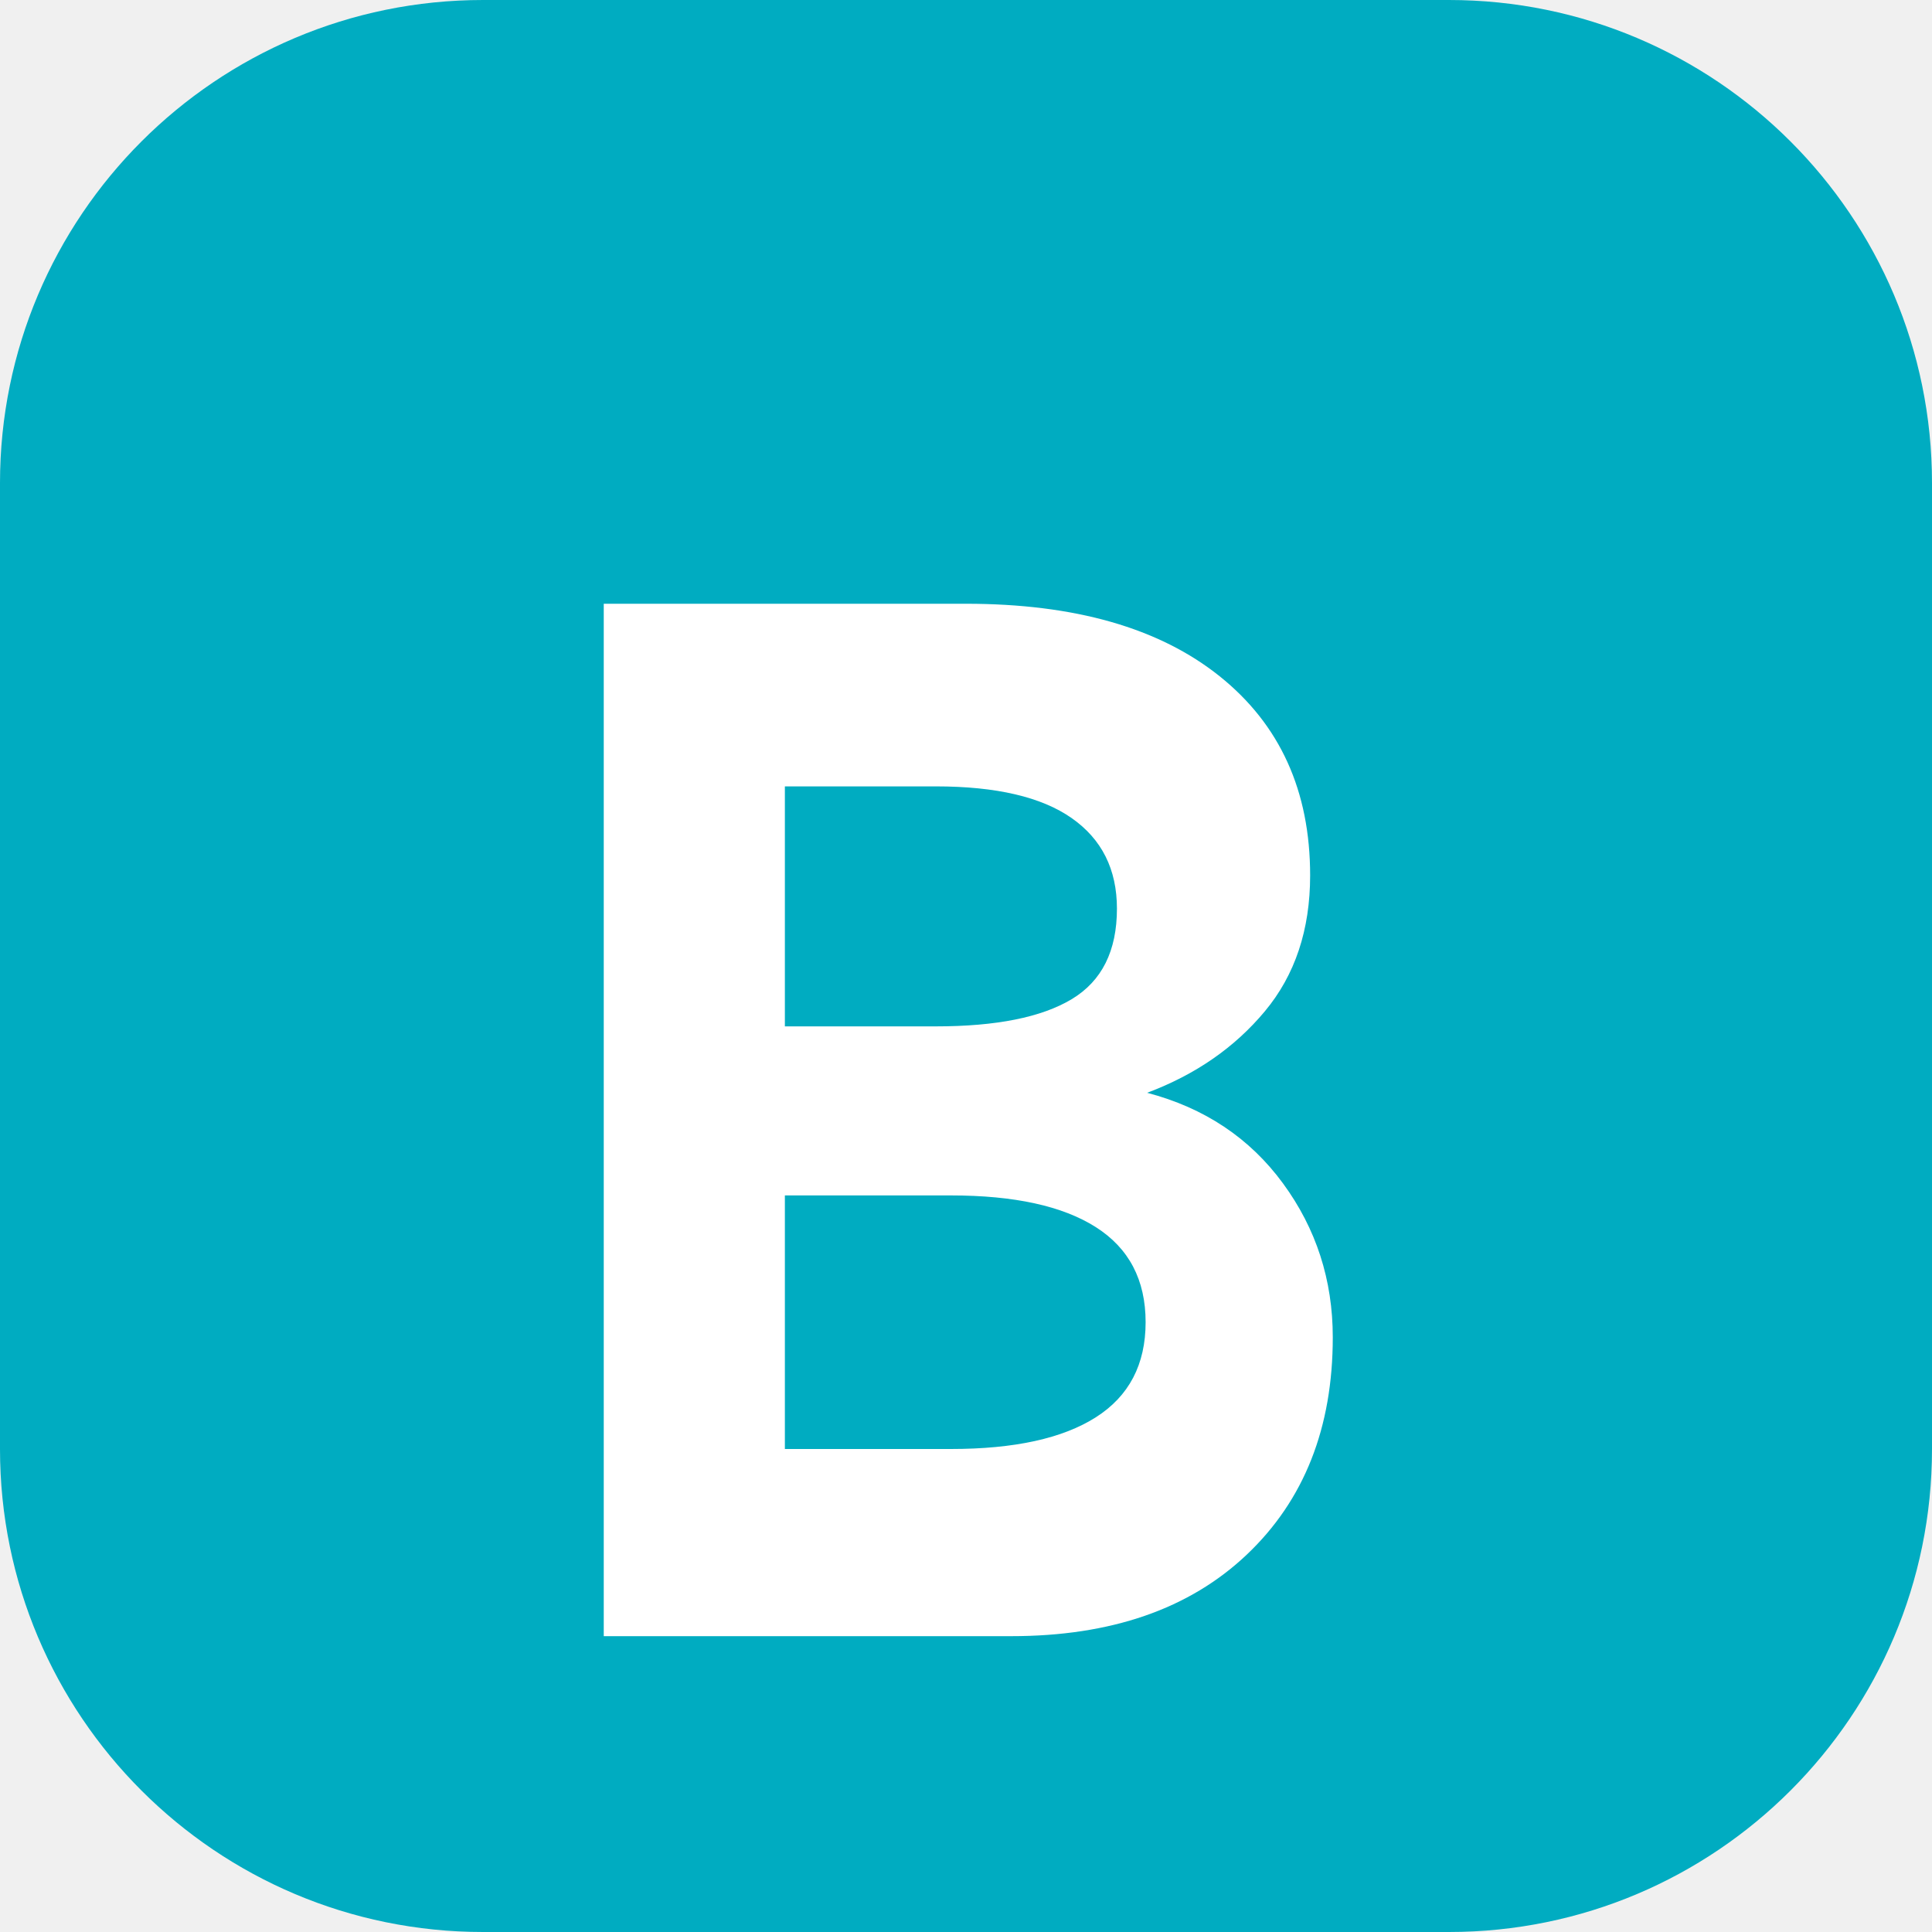
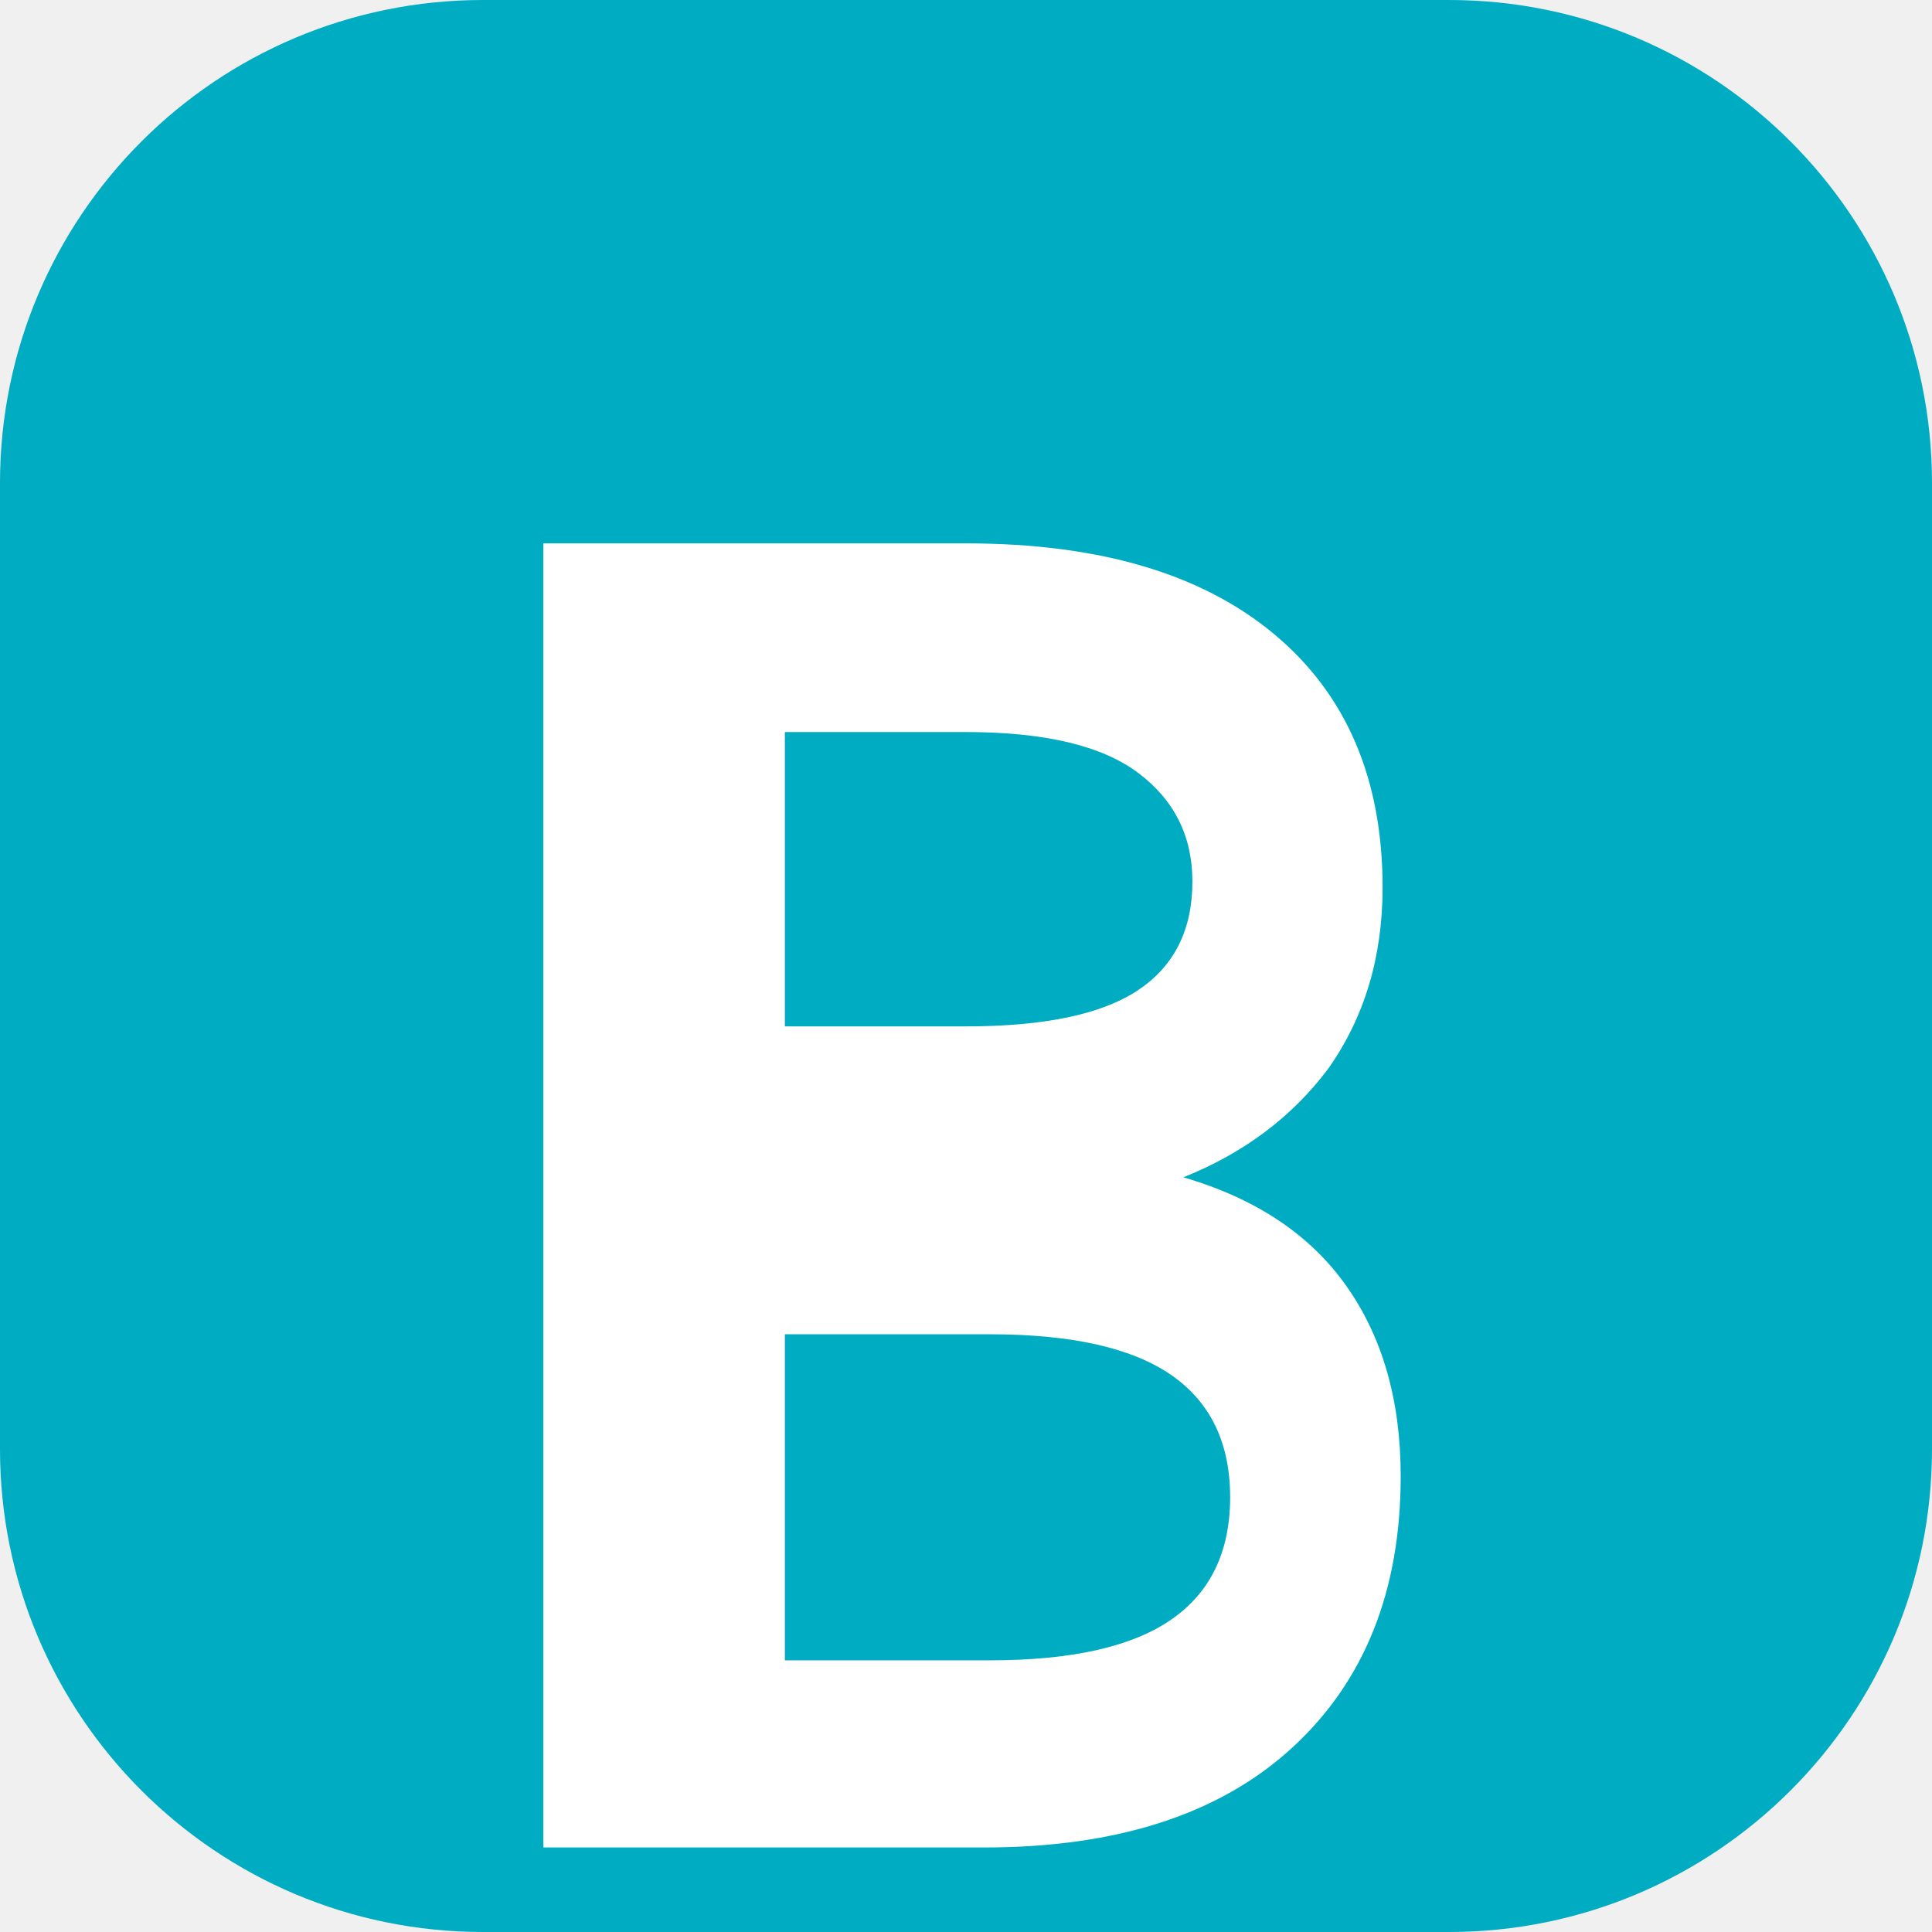
<svg xmlns="http://www.w3.org/2000/svg" width="512" height="512" viewBox="0 0 512 512" fill="none">
  <rect width="512" height="512" rx="128" fill="#00acc1" />
-   <path d="M160 352V160H256C284.8 160 307.2 166.4 323.2 179.2C339.2 192 347.2 209.6 347.2 232C347.2 246.4 343.2 258.4 335.2 268C327.2 277.6 316.8 284.8 304 289.6C319.2 293.6 331.2 301.6 340 313.6C348.8 325.6 353.2 339.2 353.2 354.4C353.2 378.4 345.6 397.6 330.4 412C315.2 426.4 294.4 433.6 268 433.6H160V352ZM208 272H248C264 272 276 269.6 284 264.8C292 260 296 252 296 240.8C296 230.4 292 222.4 284 216.8C276 211.2 264 208.4 248 208.4H208V272ZM208 384H252C268.8 384 281.6 381.2 290.4 375.6C299.2 370 303.6 361.6 303.6 350.4C303.6 339.2 299.2 330.8 290.4 325.2C281.6 319.6 268.8 316.8 252 316.8H208V384Z" fill="white" />
+   <path d="M144 368V144H256C291.2 144 318.4 152 337.6 168C356.8 184 366.4 206.4 366.4 235.2C366.4 253.6 361.6 269.6 352 283.2C342.4 296 329.6 305.6 313.6 312C332.8 317.6 347.2 327.2 356.8 340.8C366.4 354.4 371.2 371.2 371.2 391.2C371.2 421.6 361.6 445.6 342.4 463.2C323.2 480.8 296 489.6 260.8 489.6H144V368ZM208 272H256C276.8 272 292 268.8 301.6 262.4C311.2 256 316 246.4 316 233.6C316 221.6 311.2 212 301.6 204.8C292 197.6 276.8 194 256 194H208V272ZM208 440H262.4C284 440 300 436.4 310.4 429.2C320.8 422 326 411.2 326 396.8C326 382.4 320.8 371.6 310.4 364.4C300 357.2 284 353.6 262.4 353.6H208V440Z" fill="white" />
</svg>
